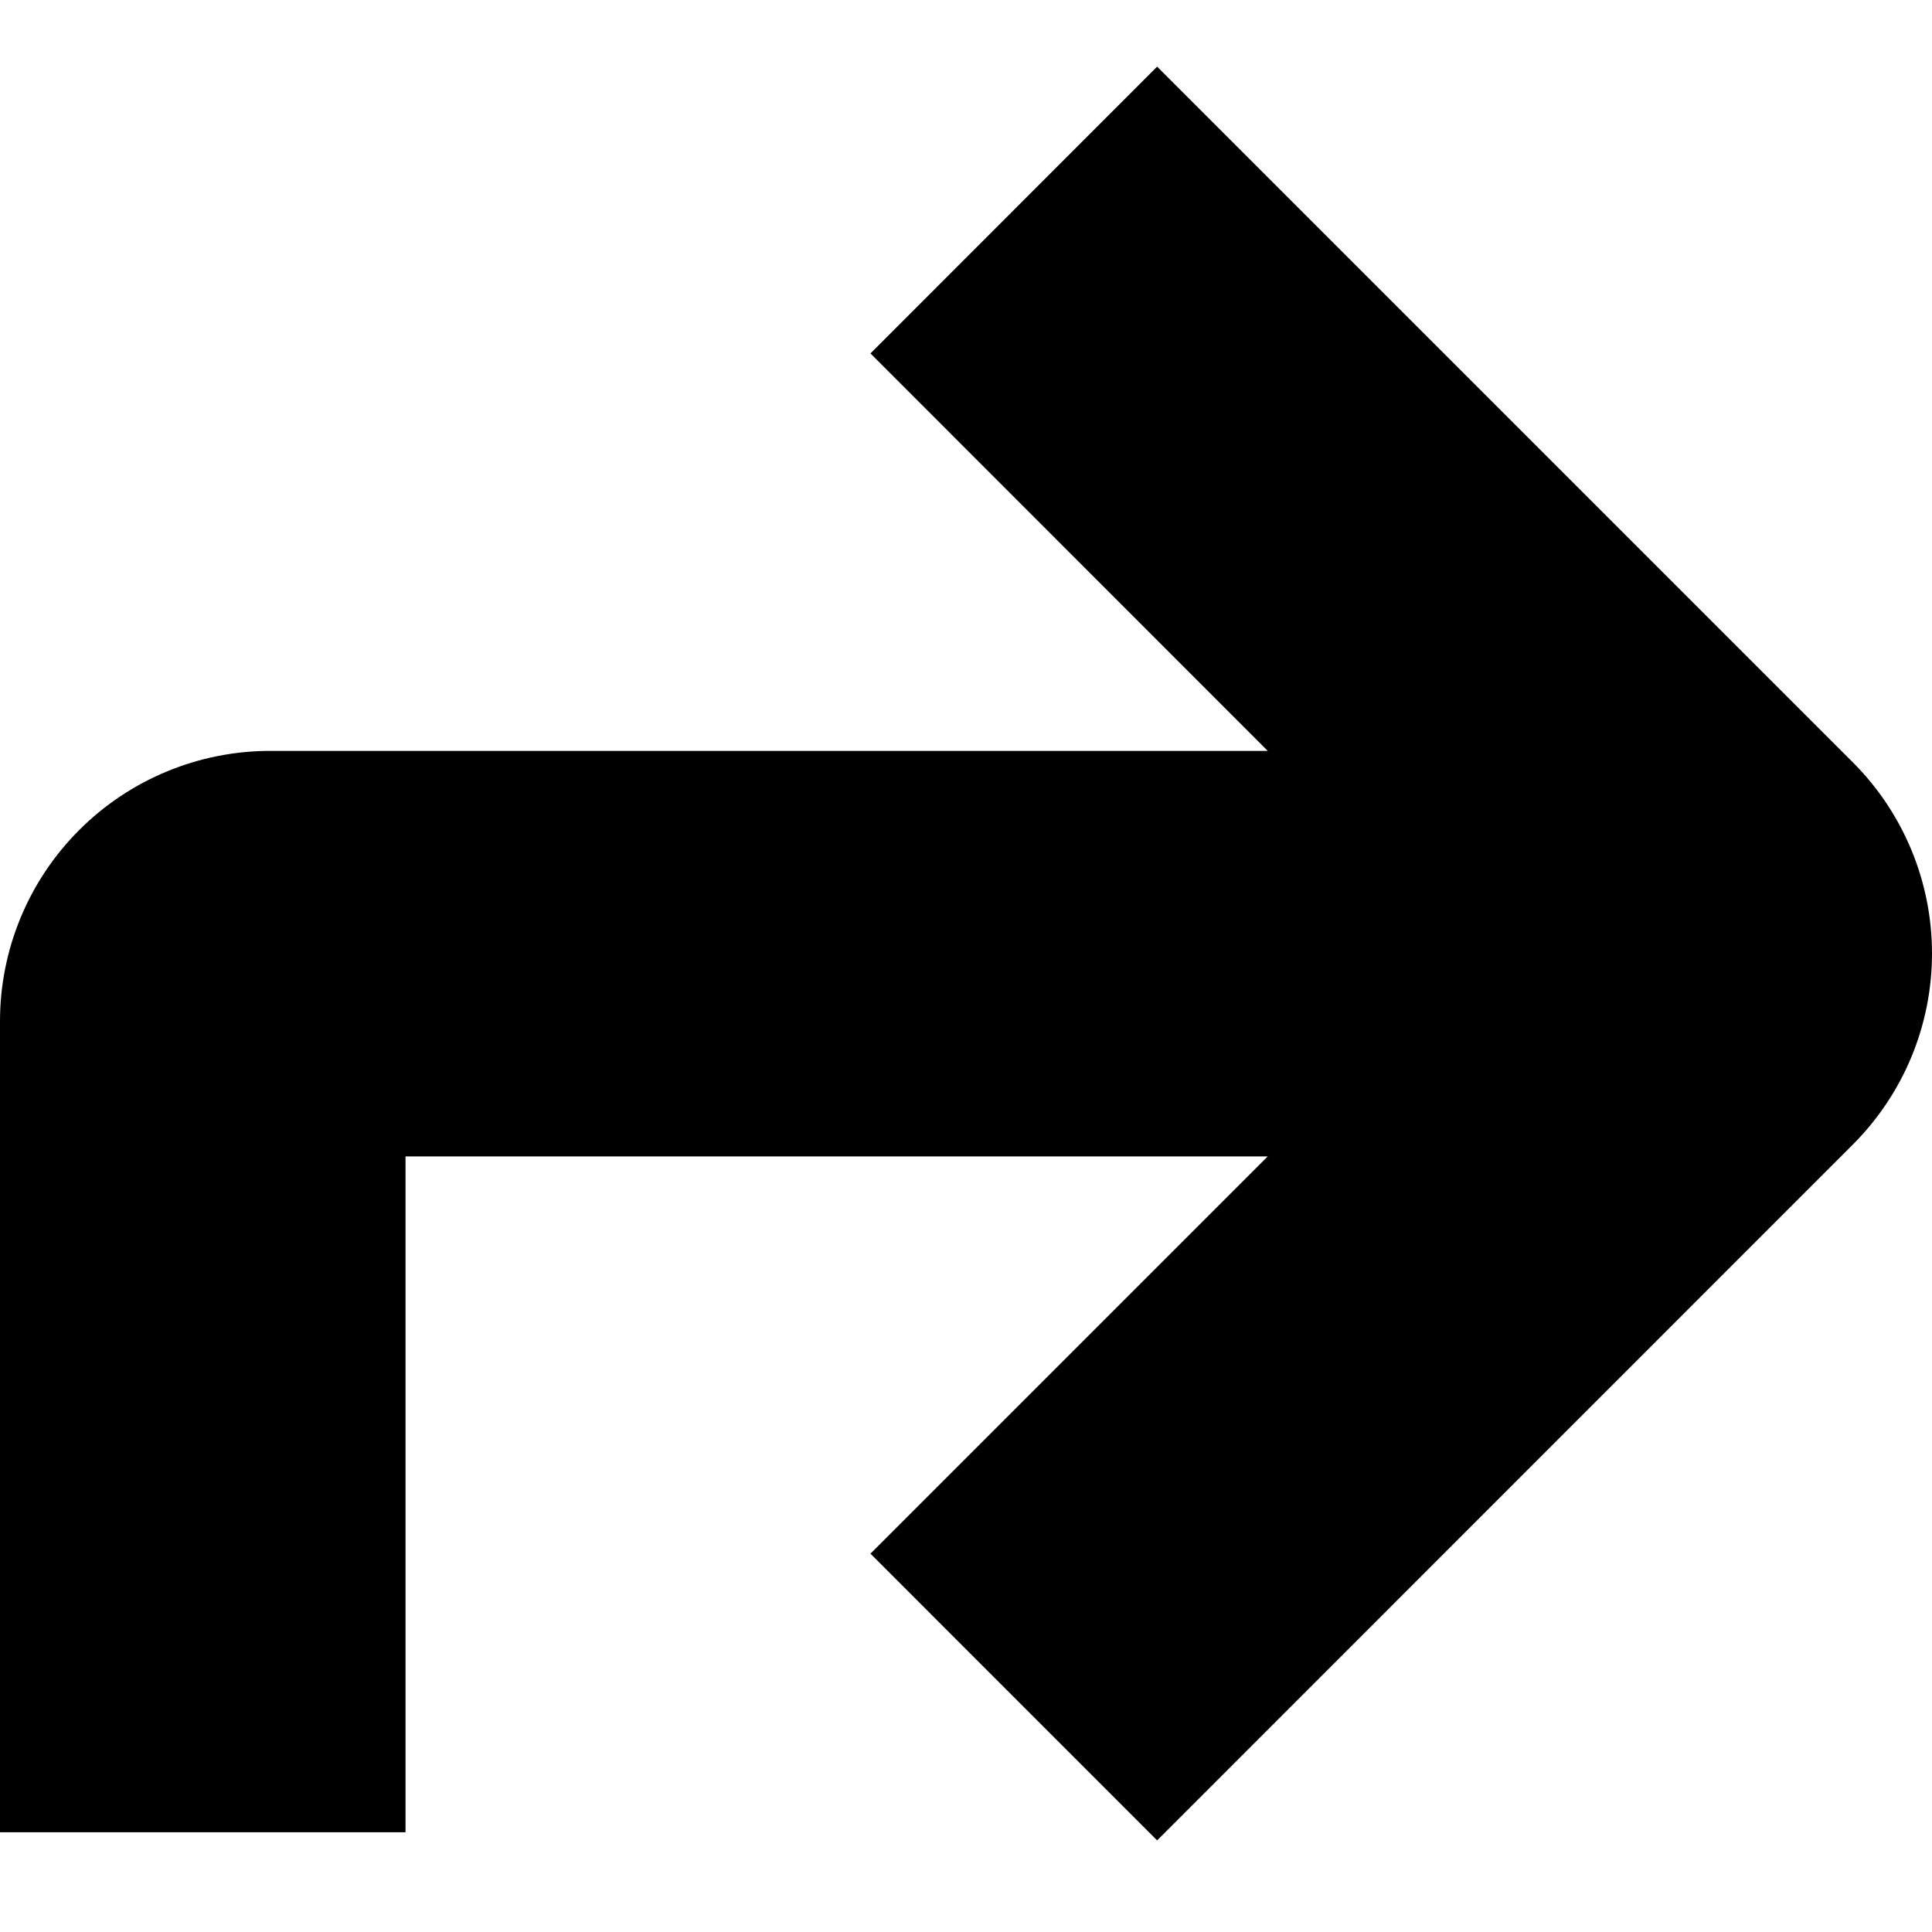
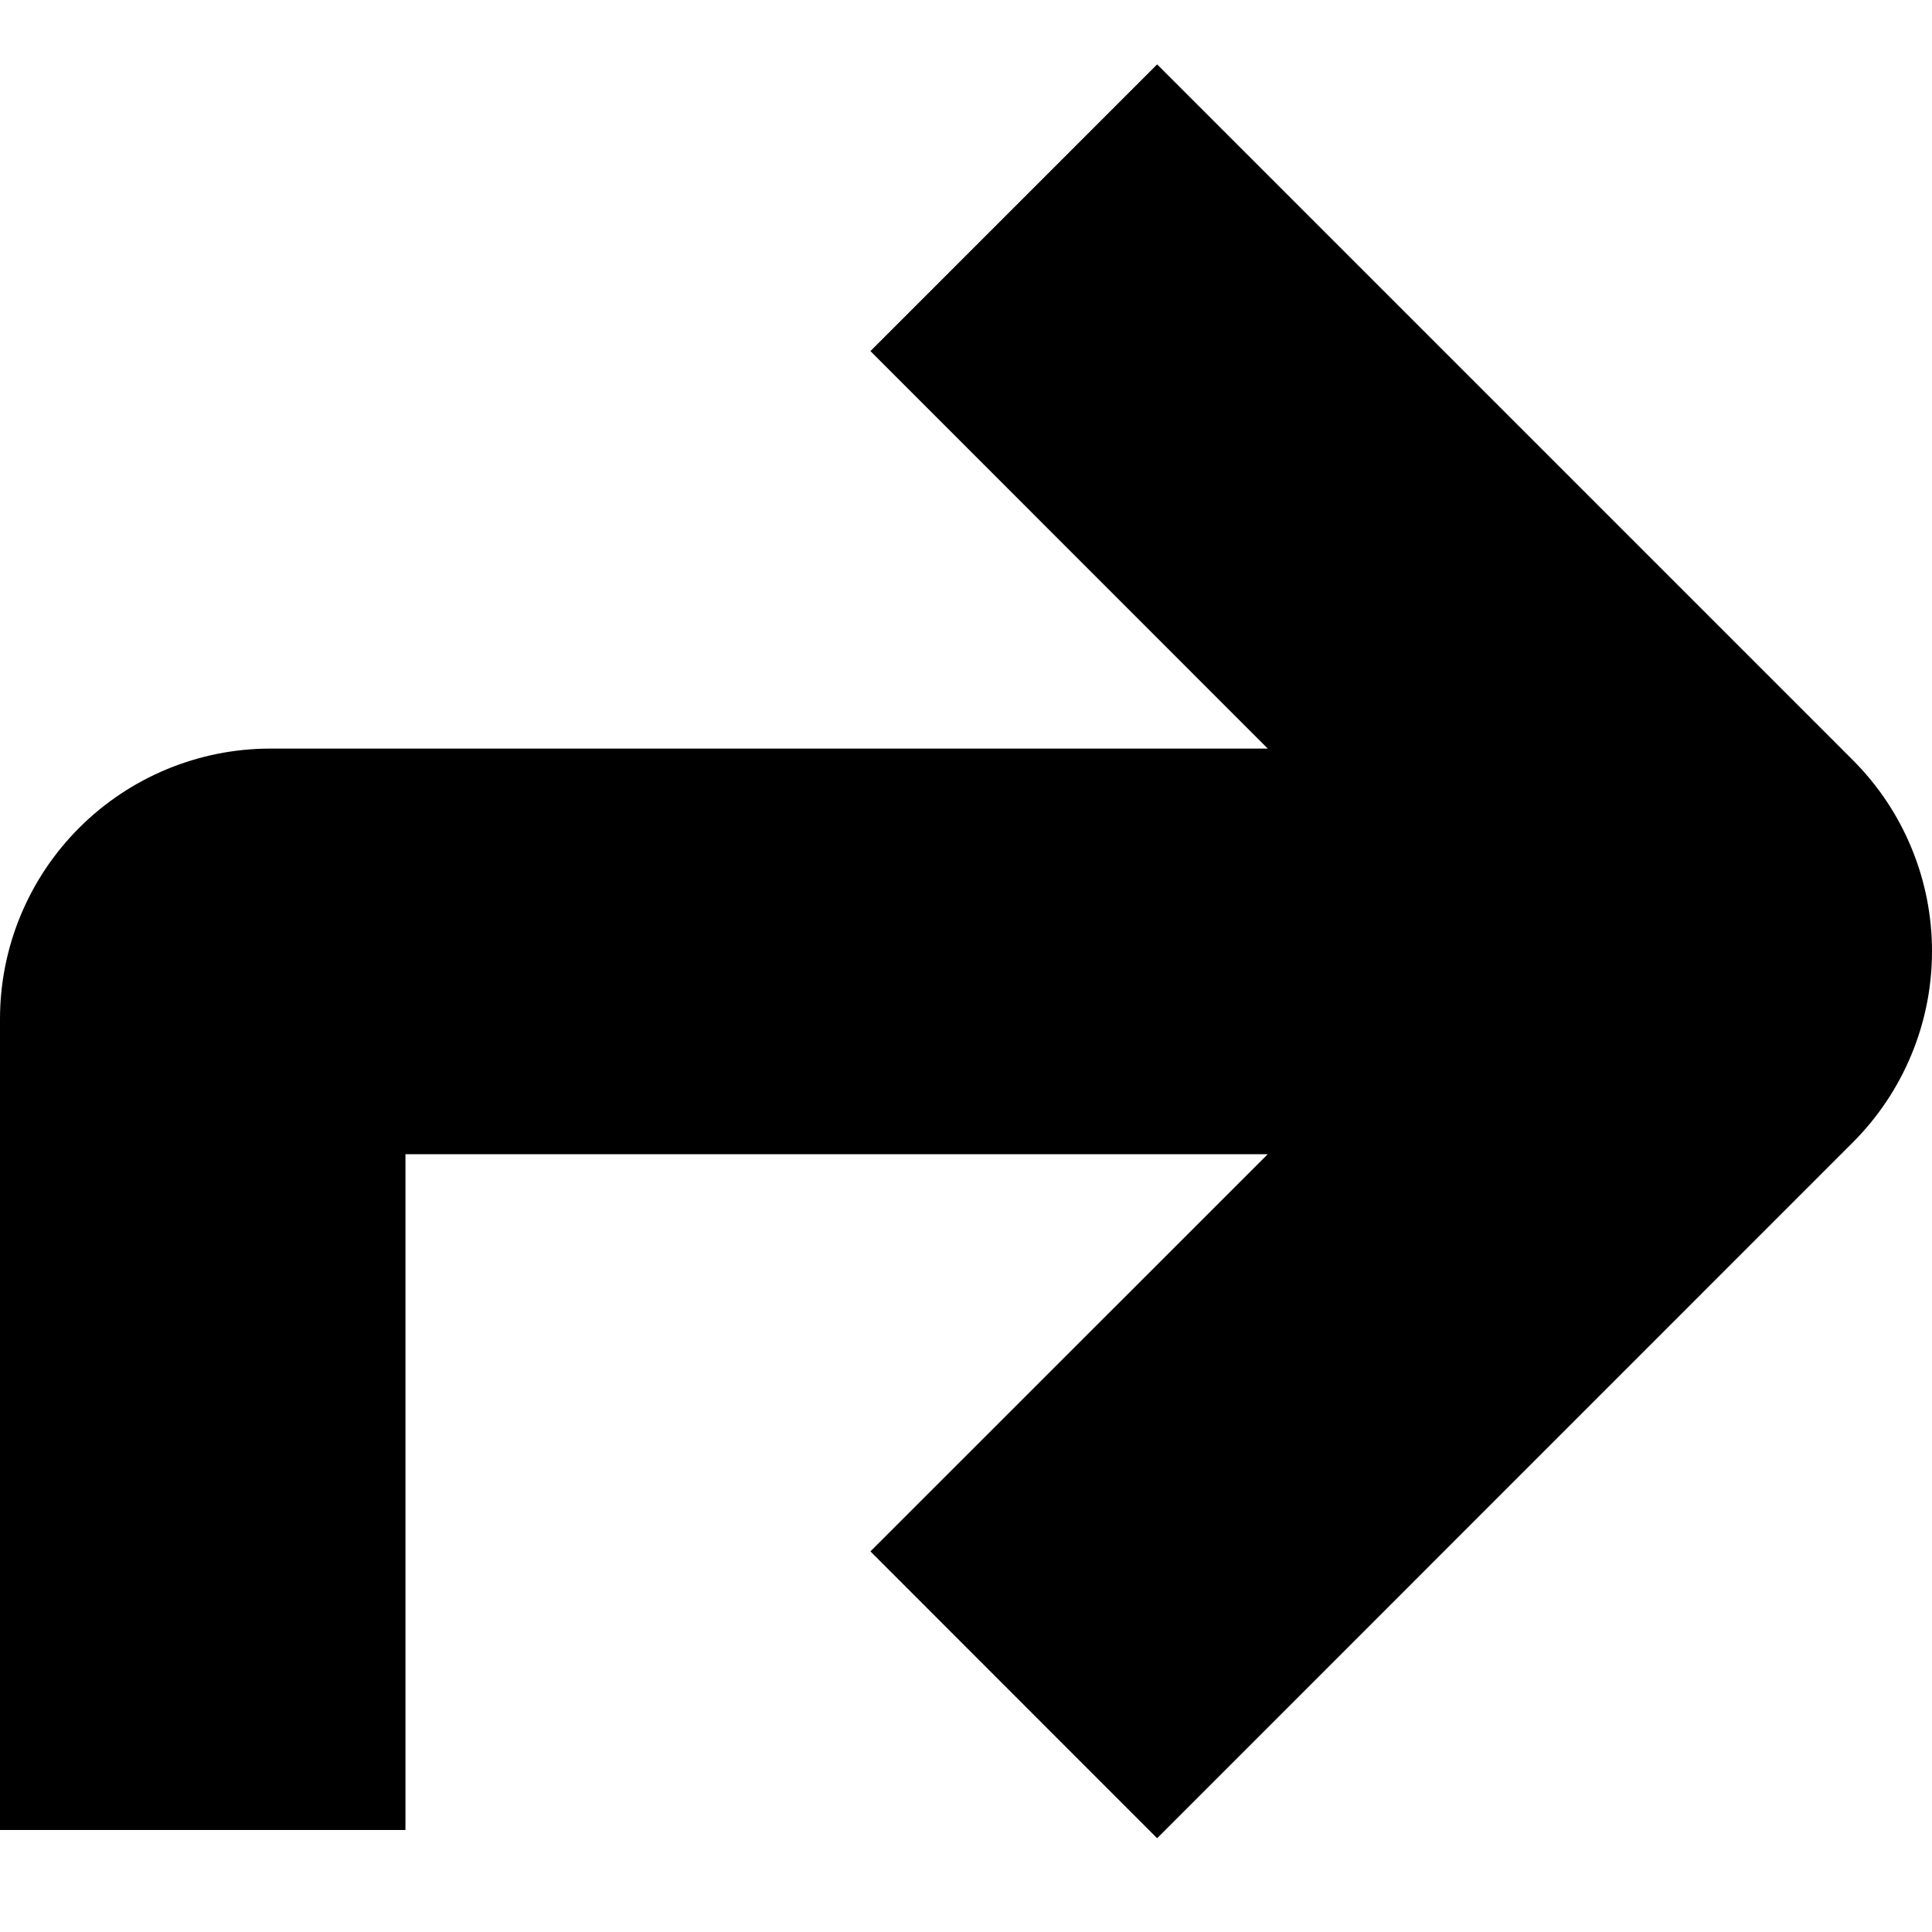
- <svg xmlns="http://www.w3.org/2000/svg" width="1.25em" height="1.25em" fill="none" viewBox="0 0 29 27">
-   <path fill="currentColor" d="M27.811 10.442L17.369 0L13.066 4.305L19.029 10.271H4.058C2.982 10.271 1.95 10.698 1.189 11.459C0.428 12.22 0 13.252 0 14.329V26.503H6.087V16.358H19.029L13.066 22.321L17.369 26.625L27.811 16.181C28.188 15.804 28.487 15.357 28.691 14.865C28.895 14.372 29 13.845 29 13.312C29 12.779 28.895 12.251 28.691 11.759C28.487 11.266 28.188 10.819 27.811 10.442Z" />
+ <svg xmlns="http://www.w3.org/2000/svg" width="1.25em" height="1.25em" fill="none" viewBox="0 0 15 14">
+   <path fill="currentColor" d="M14.385 5.401L8.984 0L6.758 2.226L9.843 5.312H2.099C1.542 5.312 1.008 5.534 0.615 5.927C0.221 6.321 0 6.855 0 7.411V13.708H3.148V8.461H9.843L6.758 11.545L8.984 13.772L14.385 8.37C14.58 8.175 14.735 7.943 14.84 7.689C14.946 7.434 15 7.161 15 6.885C15 6.61 14.946 6.337 14.84 6.082C14.735 5.827 14.58 5.596 14.385 5.401Z" />
</svg>
